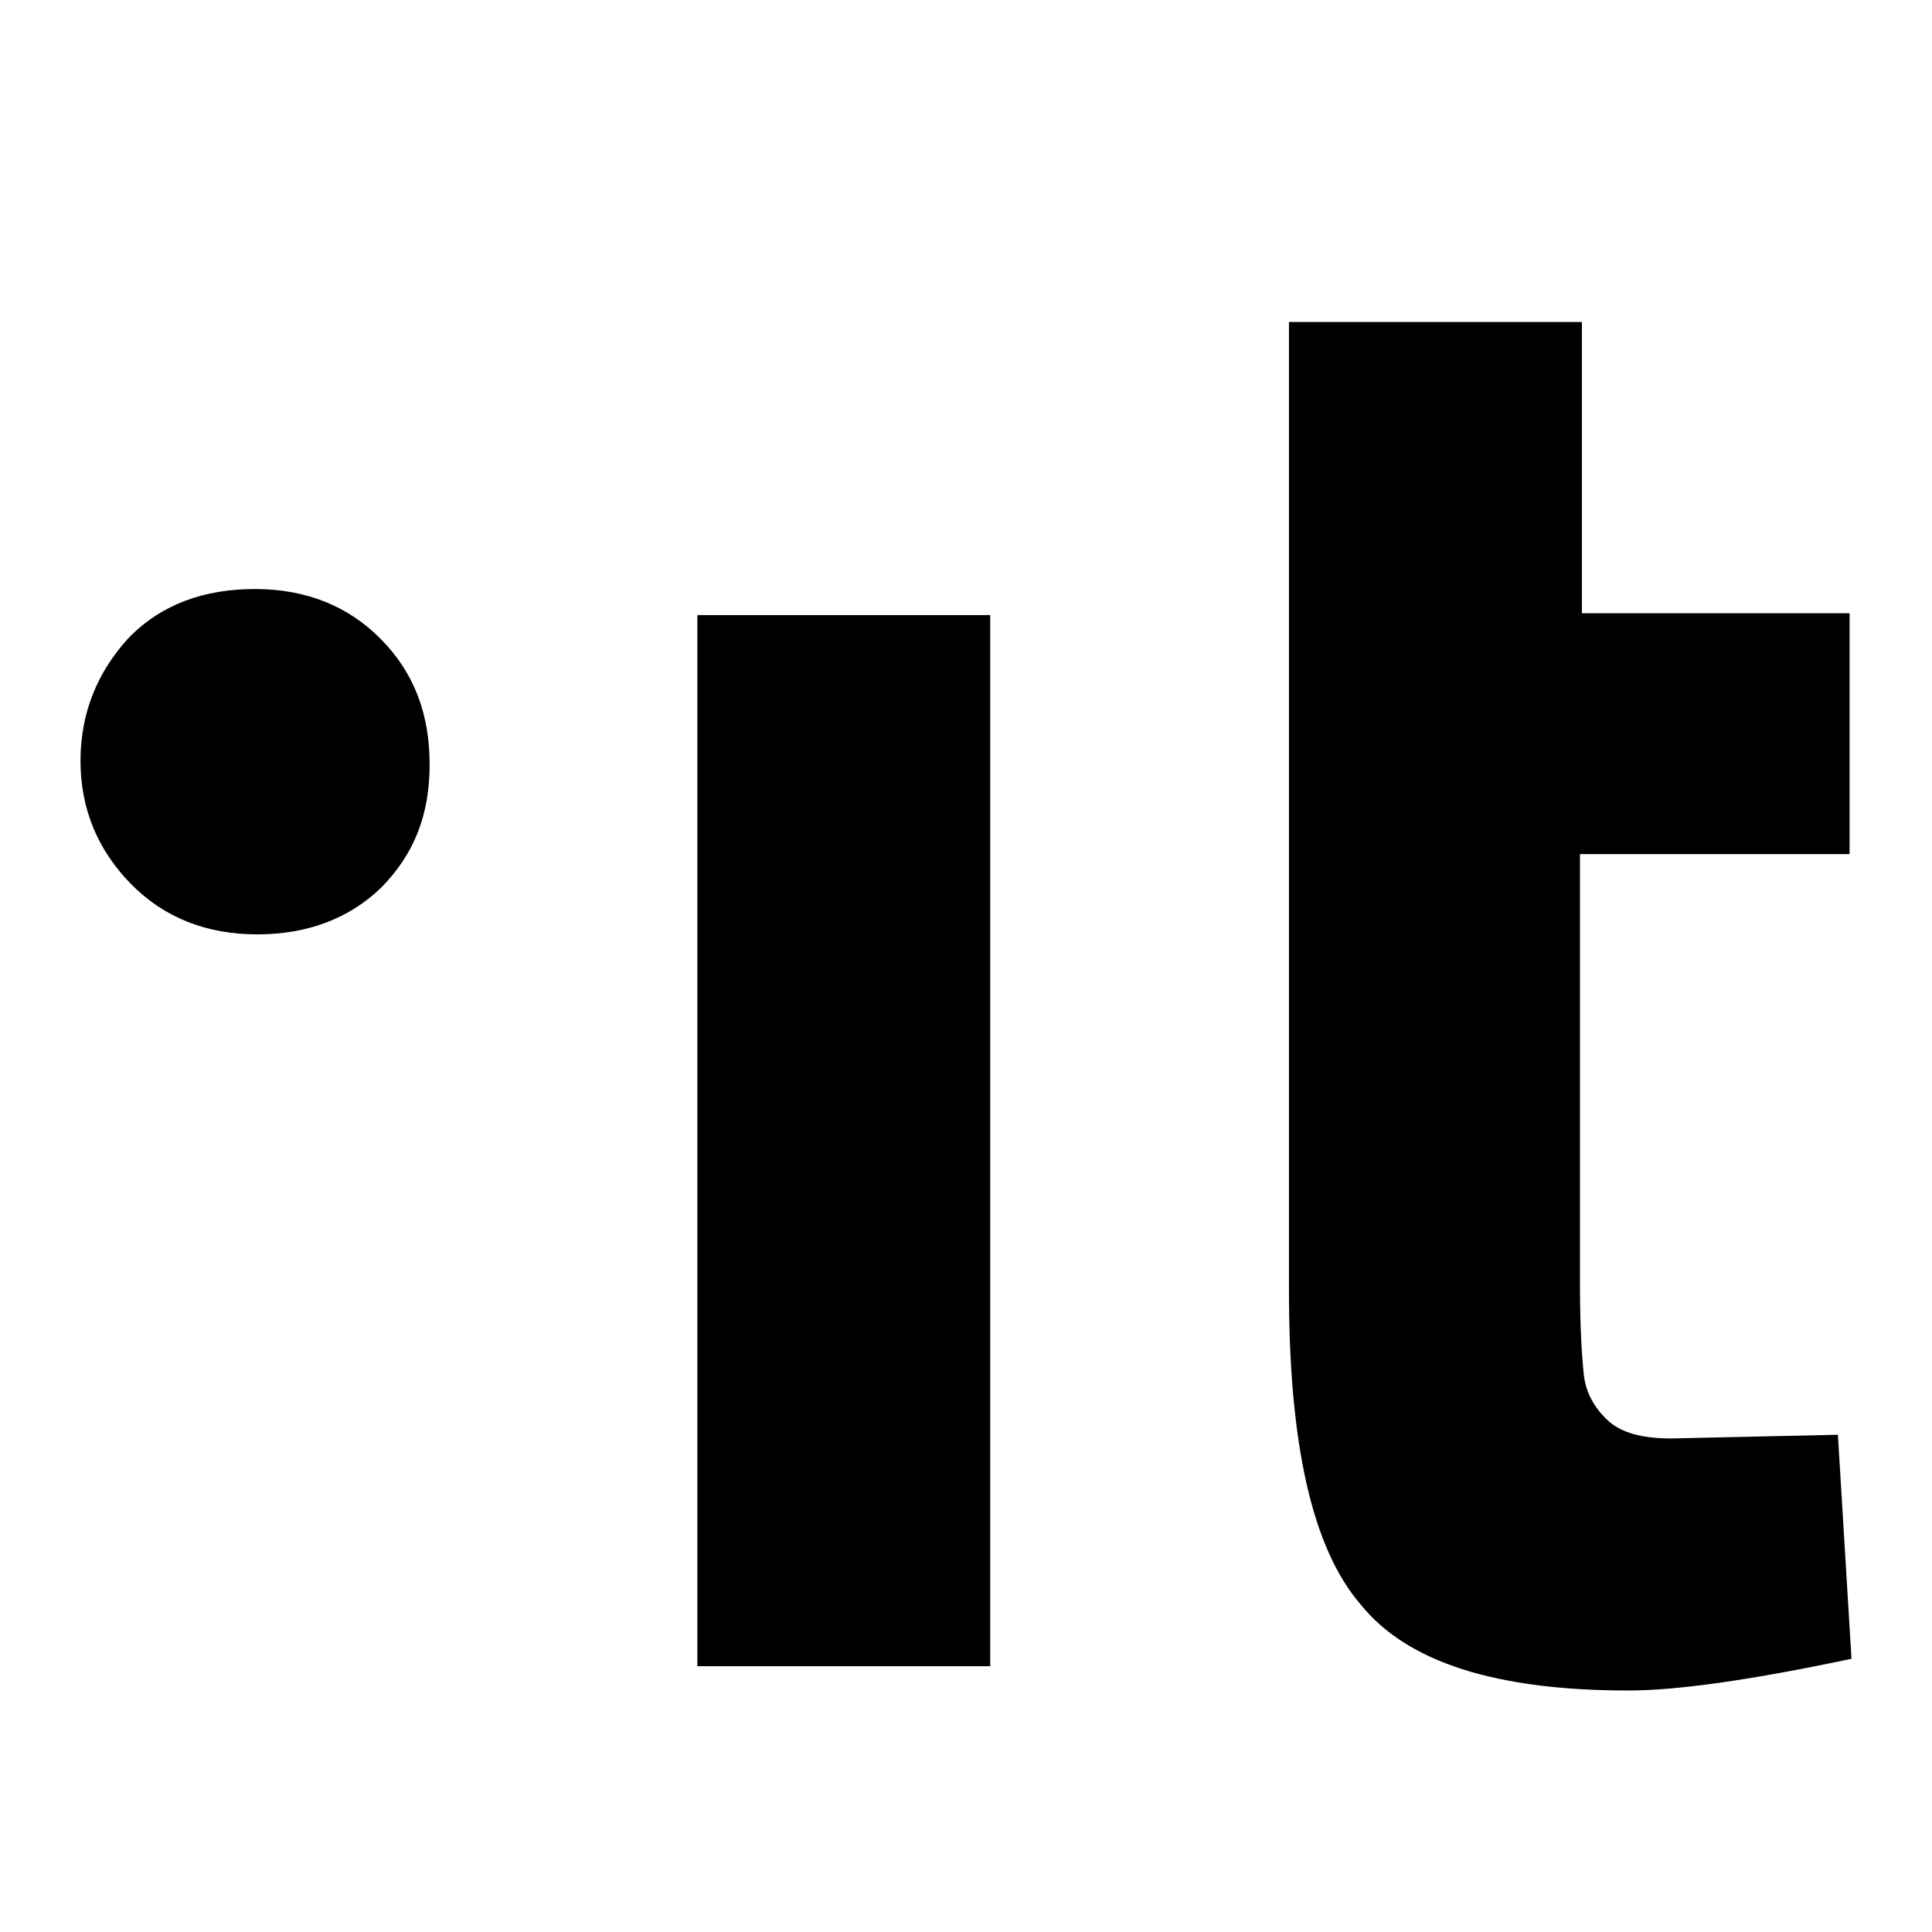
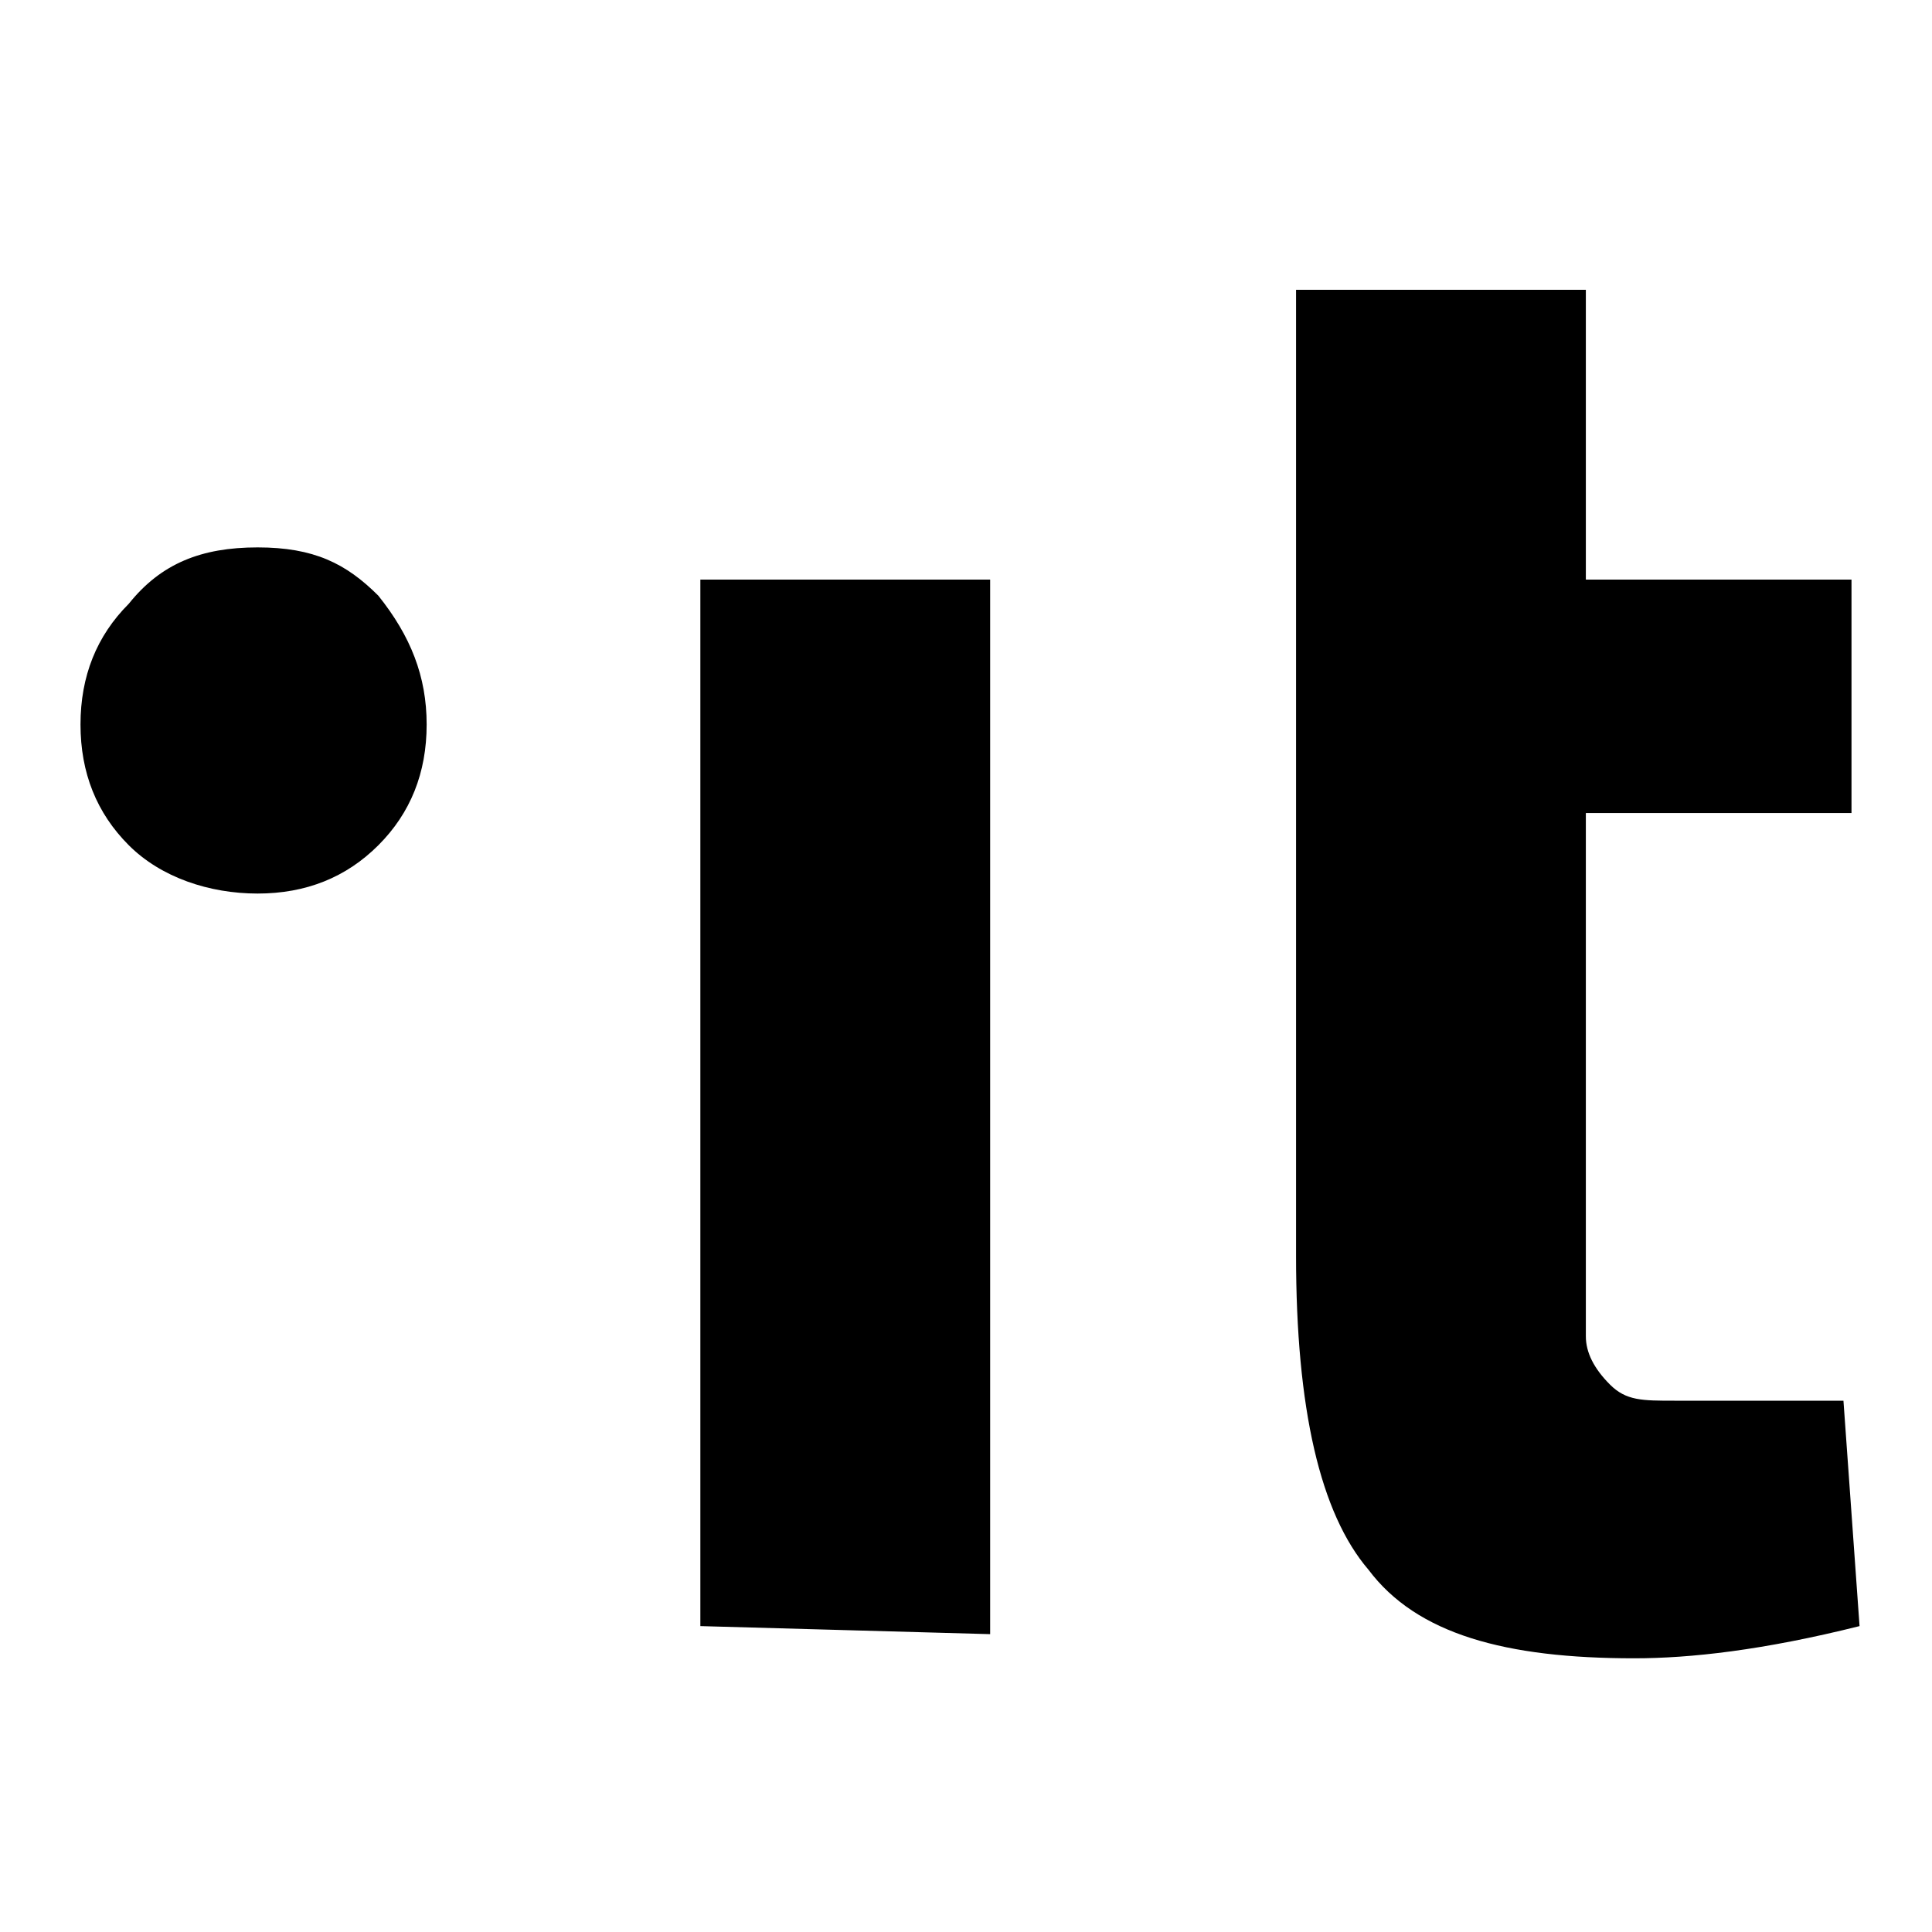
- <svg xmlns="http://www.w3.org/2000/svg" viewBox="0 0 24 24" version="1.1">
-   <g transform="translate(1, 4)">
-     <path d="M7.663,16.675 L7.663,3.641 L11.301,3.641 L11.301,16.698 L7.663,16.698 L7.663,16.675 Z M21.952,6.61 L18.627,6.61 L18.627,11.967 C18.627,12.501 18.651,12.849 18.675,13.08 C18.699,13.289 18.795,13.475 18.964,13.637 C19.133,13.799 19.398,13.869 19.759,13.869 L21.831,13.823 L22,16.606 C20.795,16.861 19.855,17 19.229,17 C17.59,17 16.482,16.652 15.904,15.933 C15.301,15.237 15.012,13.939 15.012,12.037 L15.012,0 L18.651,0 L18.651,3.618 L21.976,3.618 L21.976,6.61 L21.952,6.61 Z M2.193,7.607 C1.566,7.607 1.036,7.398 0.627,6.981 C0.217,6.563 0,6.053 0,5.45 C0,4.847 0.217,4.337 0.602,3.92 C1.012,3.502 1.542,3.317 2.169,3.317 C2.795,3.317 3.325,3.525 3.735,3.943 C4.145,4.36 4.337,4.87 4.337,5.497 C4.337,6.123 4.145,6.61 3.735,7.027 C3.349,7.398 2.843,7.607 2.193,7.607 Z" />
+ <svg xmlns="http://www.w3.org/2000/svg" width="24" height="24" viewBox="0 0 24 24">
+   <g>
+     <path d="M8.7,20.2v-13h3.6v13.1L8.7,20.2L8.7,20.2z M23,10.1h-3.3v5.4c0,0.5,0,0.9,0,1.1c0,0.2,0.1,0.4,0.3,0.6s0.4,0.2,0.8,0.2       l2.1,0l0.2,2.8c-1.2,0.3-2.1,0.4-2.8,0.4c-1.6,0-2.7-0.3-3.3-1.1c-0.6-0.7-0.9-2-0.9-3.9v-12h3.6v3.6H23L23,10.1L23,10.1z       M3.2,11.1c-0.6,0-1.2-0.2-1.6-0.6C1.2,10.1,1,9.6,1,9c0-0.6,0.2-1.1,0.6-1.5C2,7,2.5,6.8,3.2,6.8S4.3,7,4.7,7.4       C5.1,7.9,5.3,8.4,5.3,9s-0.2,1.1-0.6,1.5C4.3,10.9,3.8,11.1,3.2,11.1z" />
+   </g>
+   <g>
+     <rect width="24" height="24" fill="none" />
  </g>
</svg>
